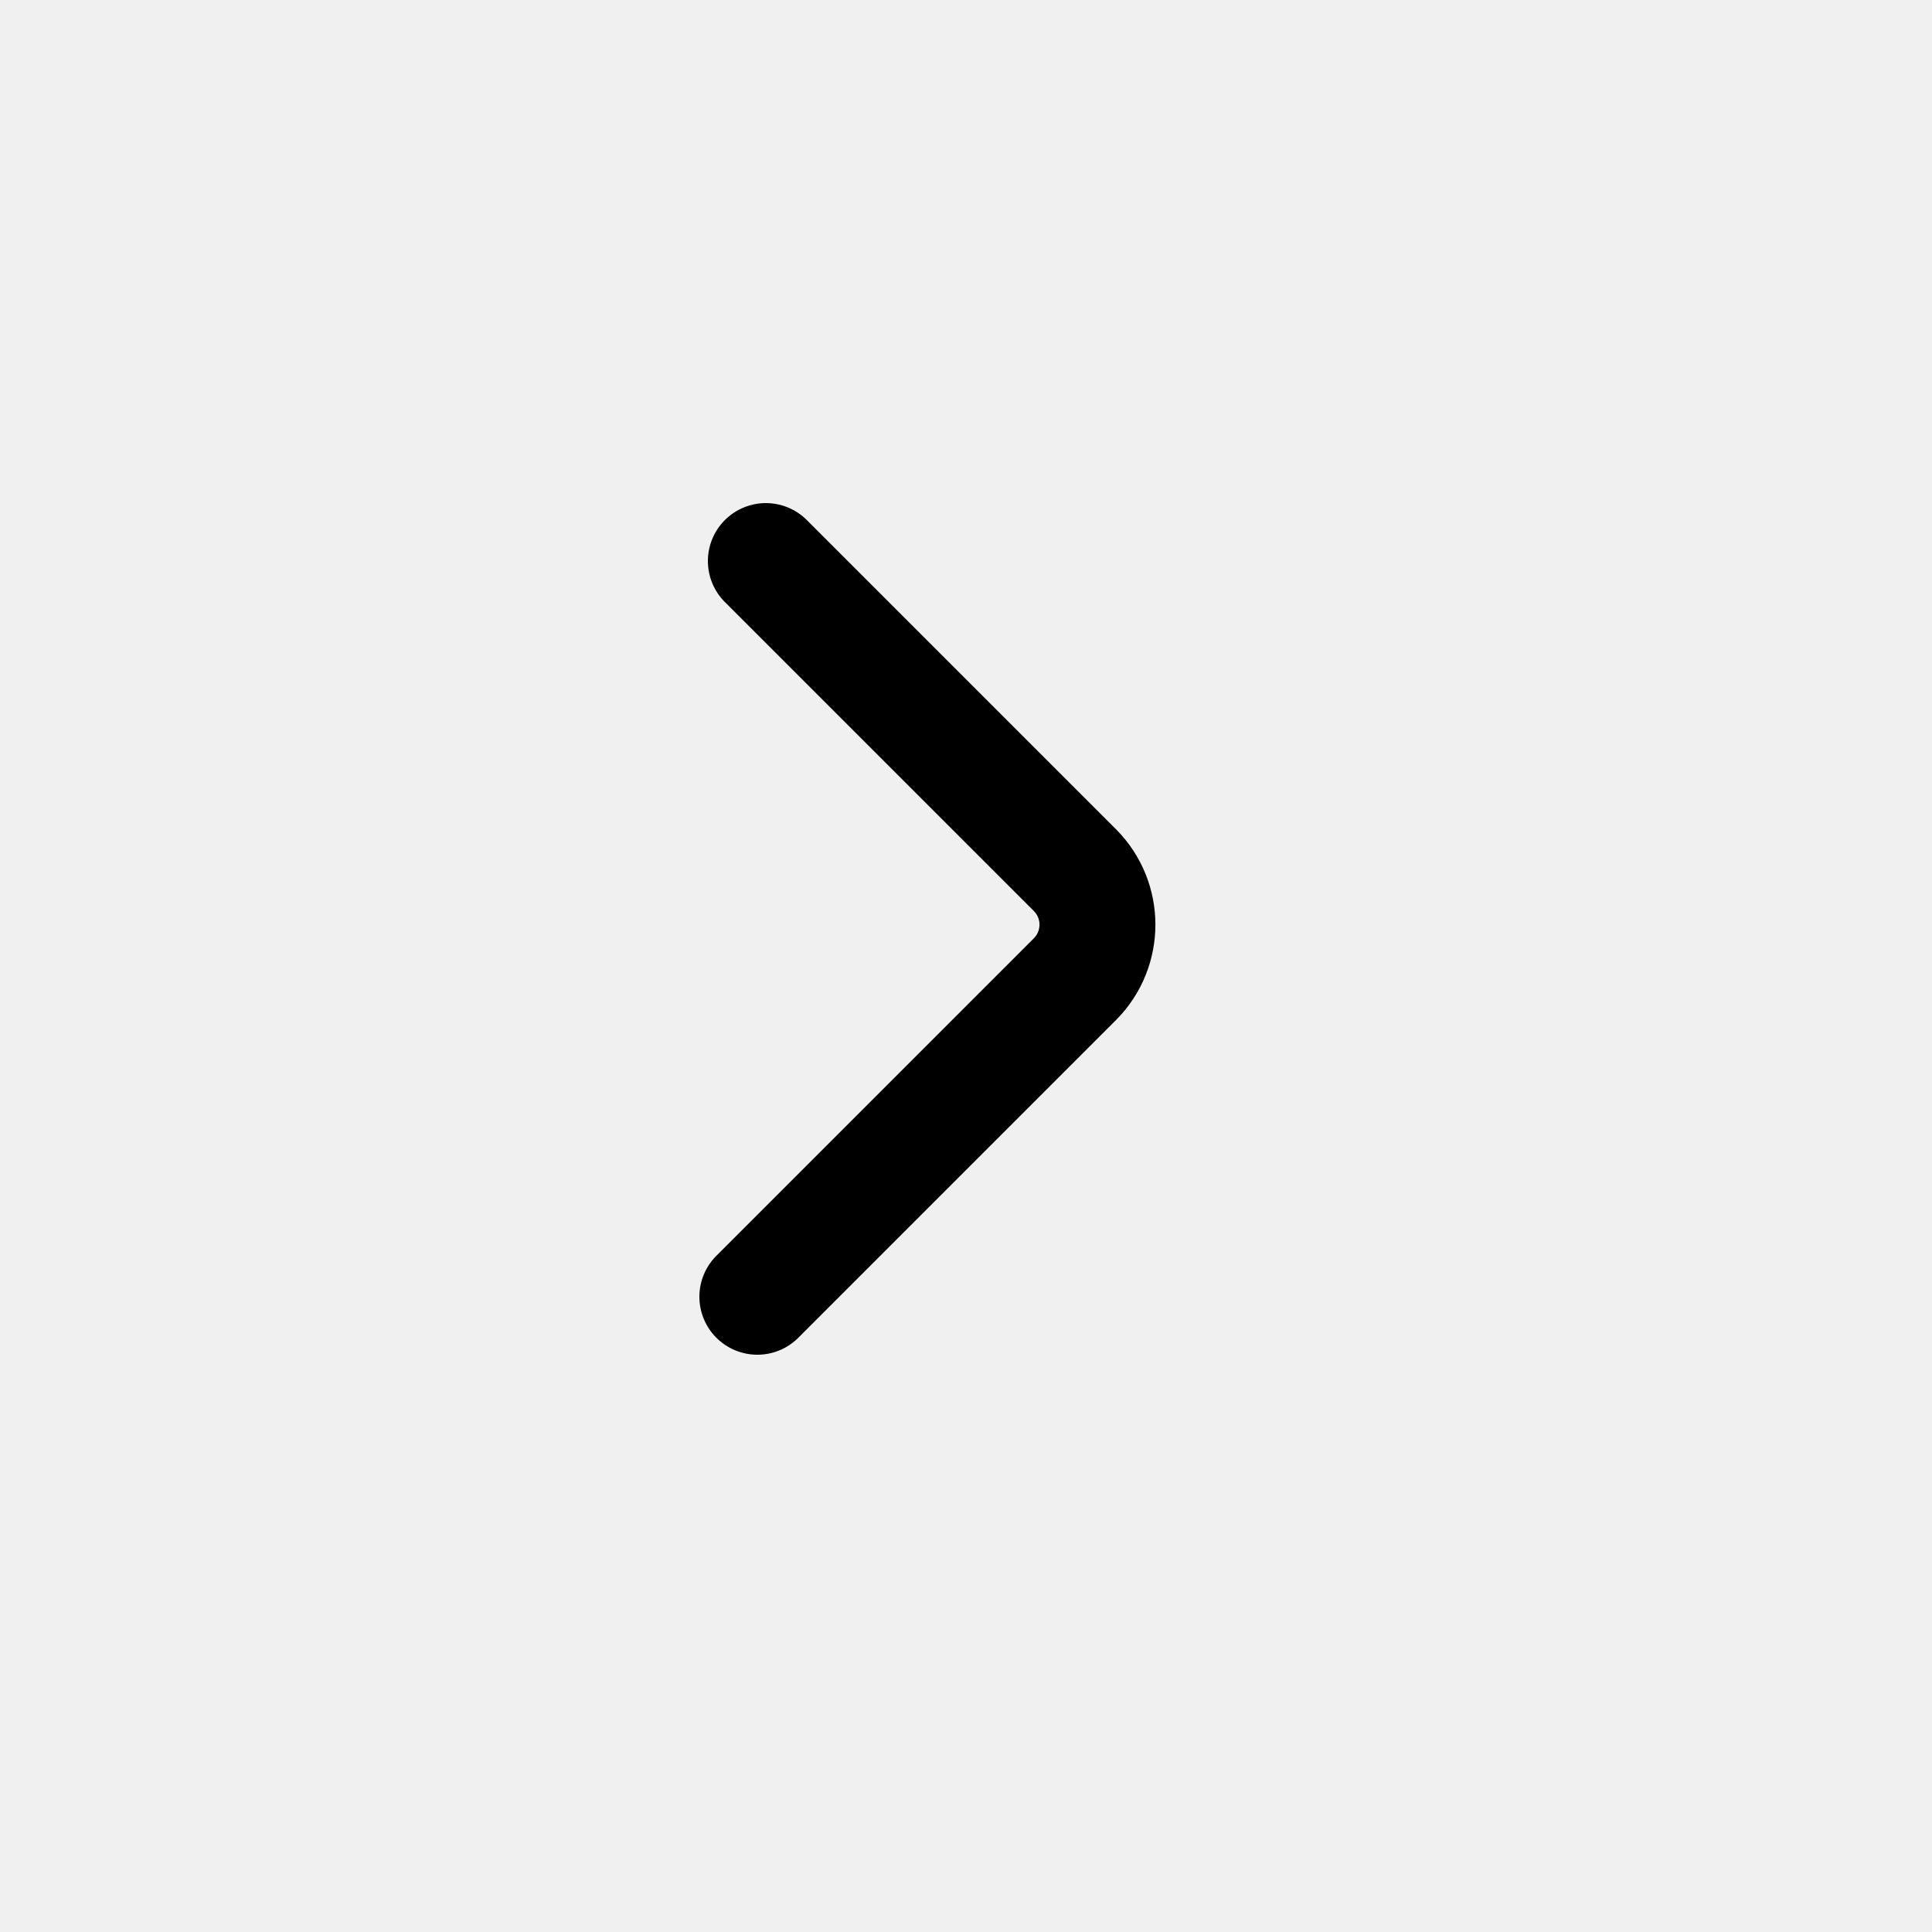
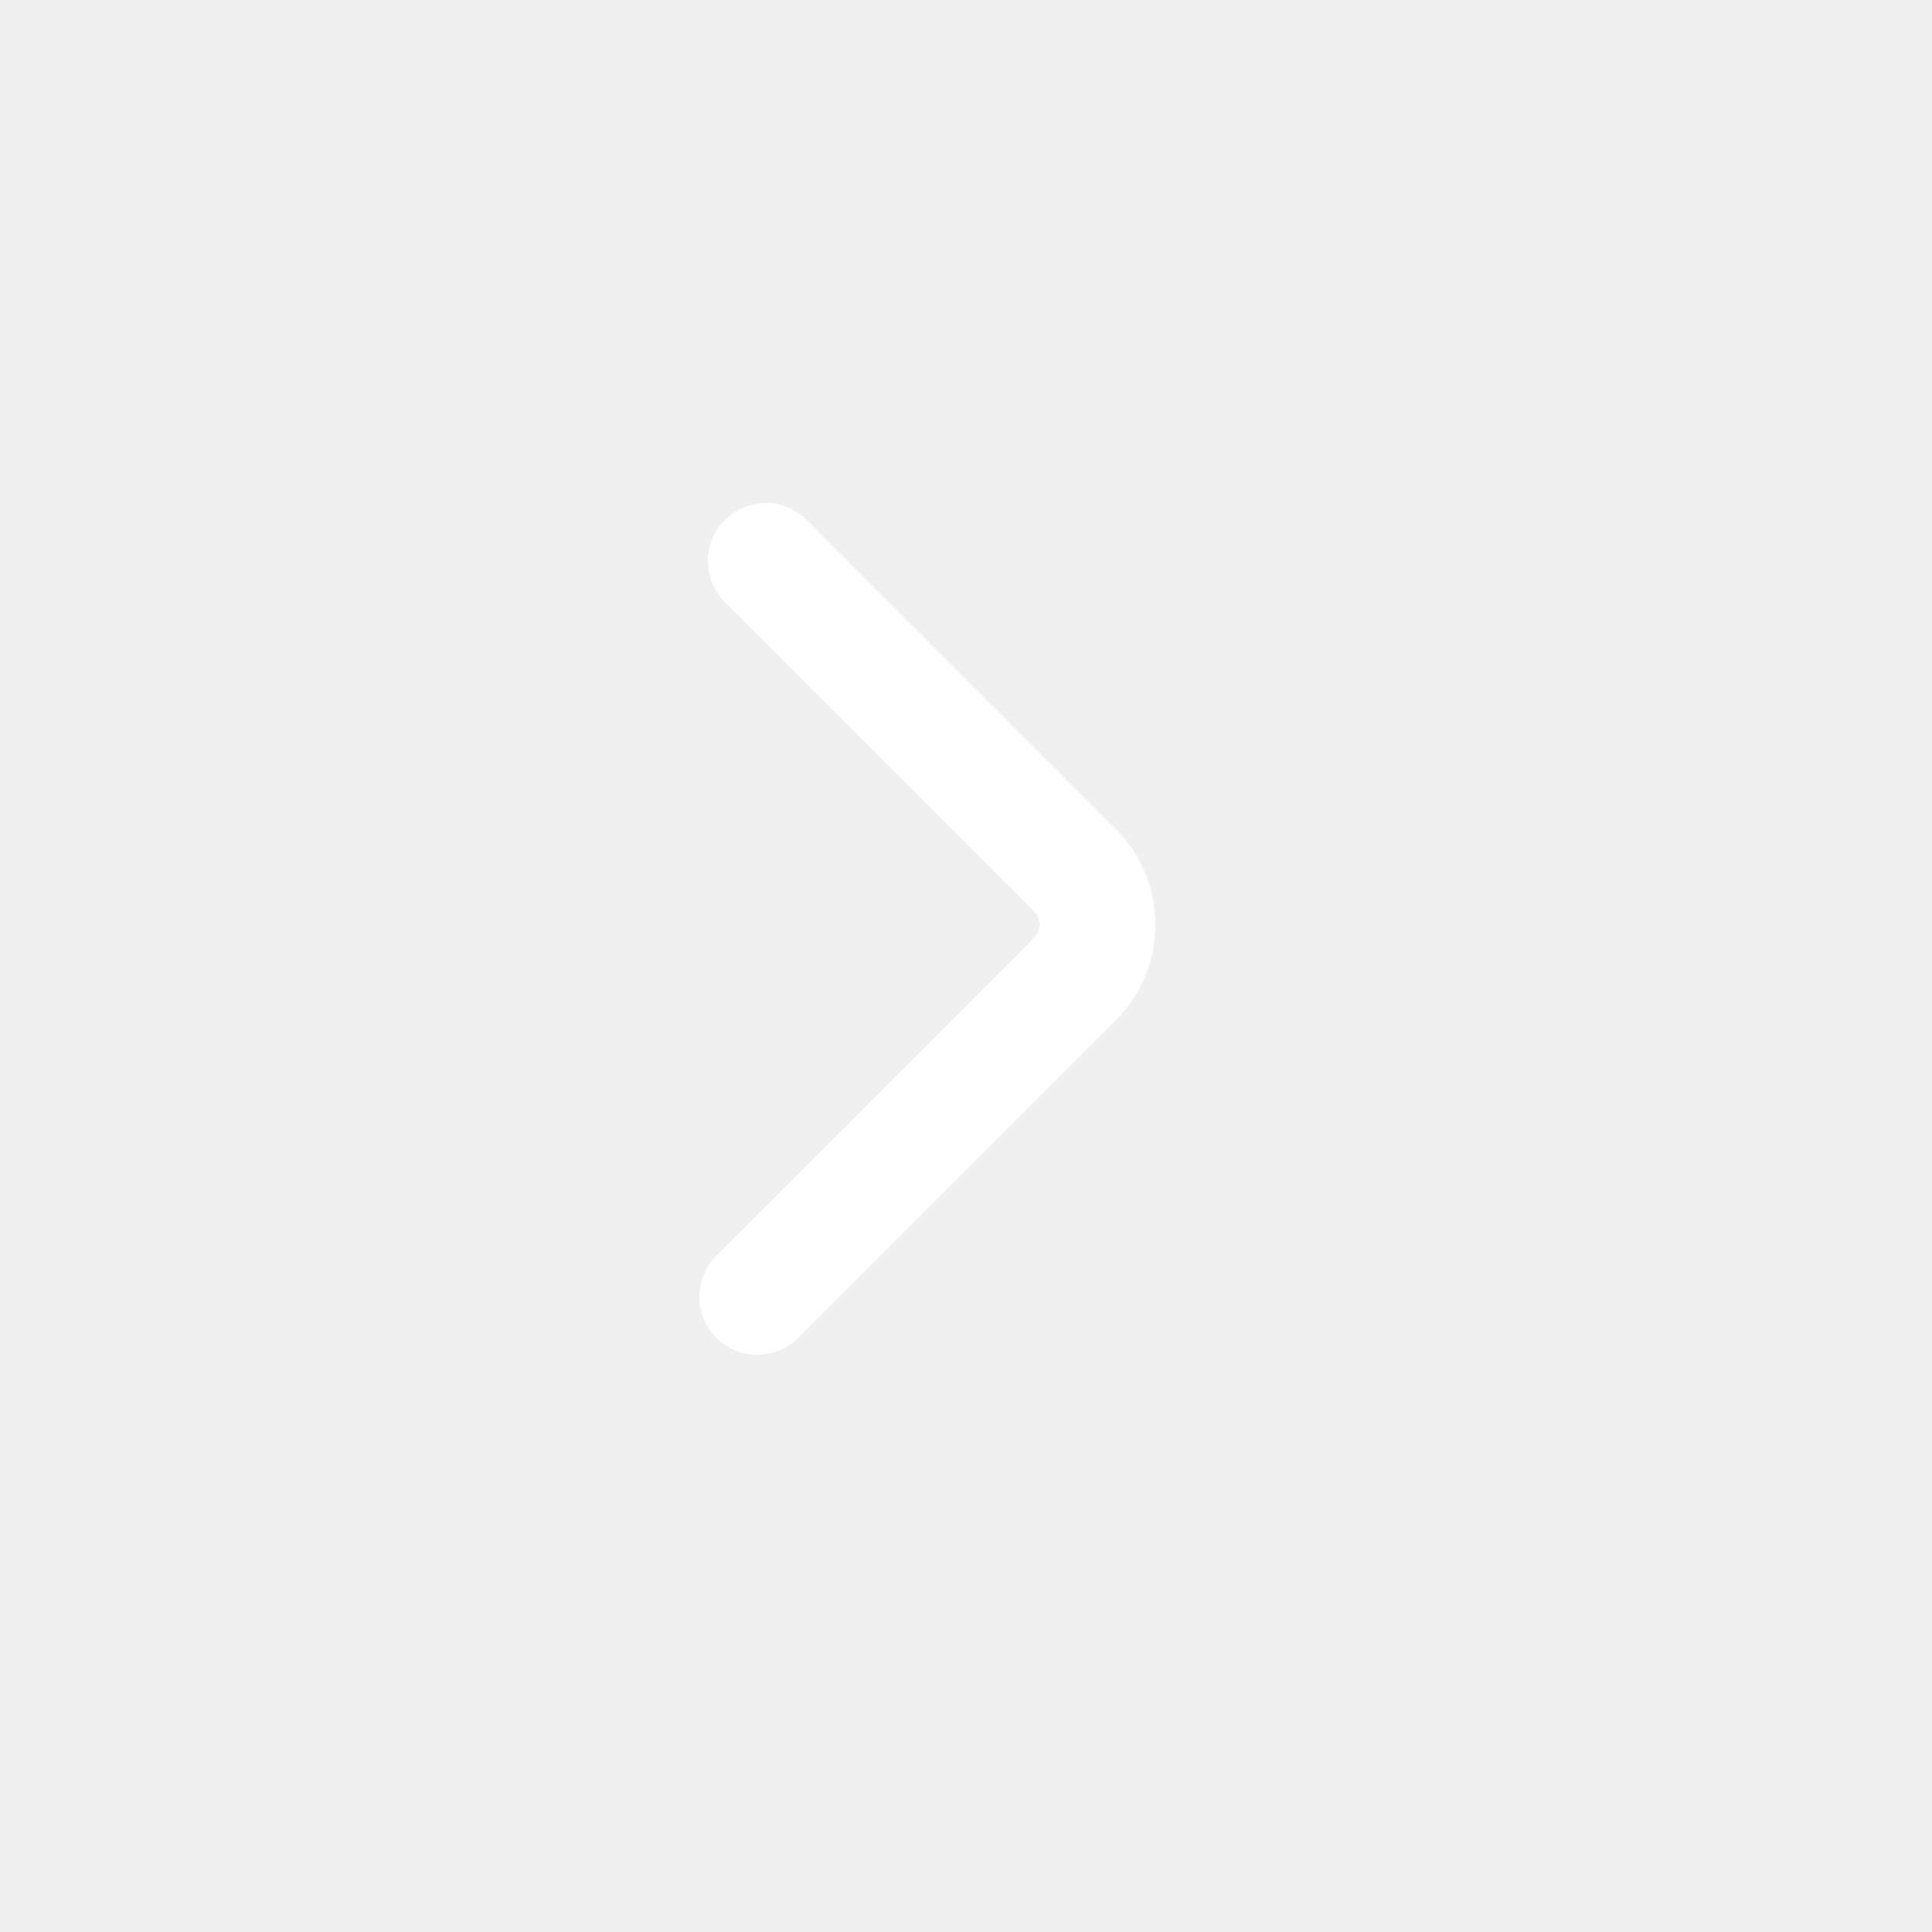
<svg xmlns="http://www.w3.org/2000/svg" width="100%" viewBox="0 0 25 25">
  <defs>
-     <style>.cls-1{fill:none;stroke:#000;stroke-linecap:round;stroke-linejoin:bevel;stroke-width:1.5px;}</style>
+     <style>.chevron{fill:none; stroke:white; stroke-linecap:round; stroke-linejoin:bevel; stroke-width:1.5px;}</style>
  </defs>
  <g id="ic-chevron-right">
-     <path class="cls-1" d="M9.8,16.78l4.11-4.11a1,1,0,0,0,0-1.41l-4-4" />
+     <path class="chevron" d="M9.8,16.78l4.11-4.11a1,1,0,0,0,0-1.41l-4-4" />
  </g>
</svg>
